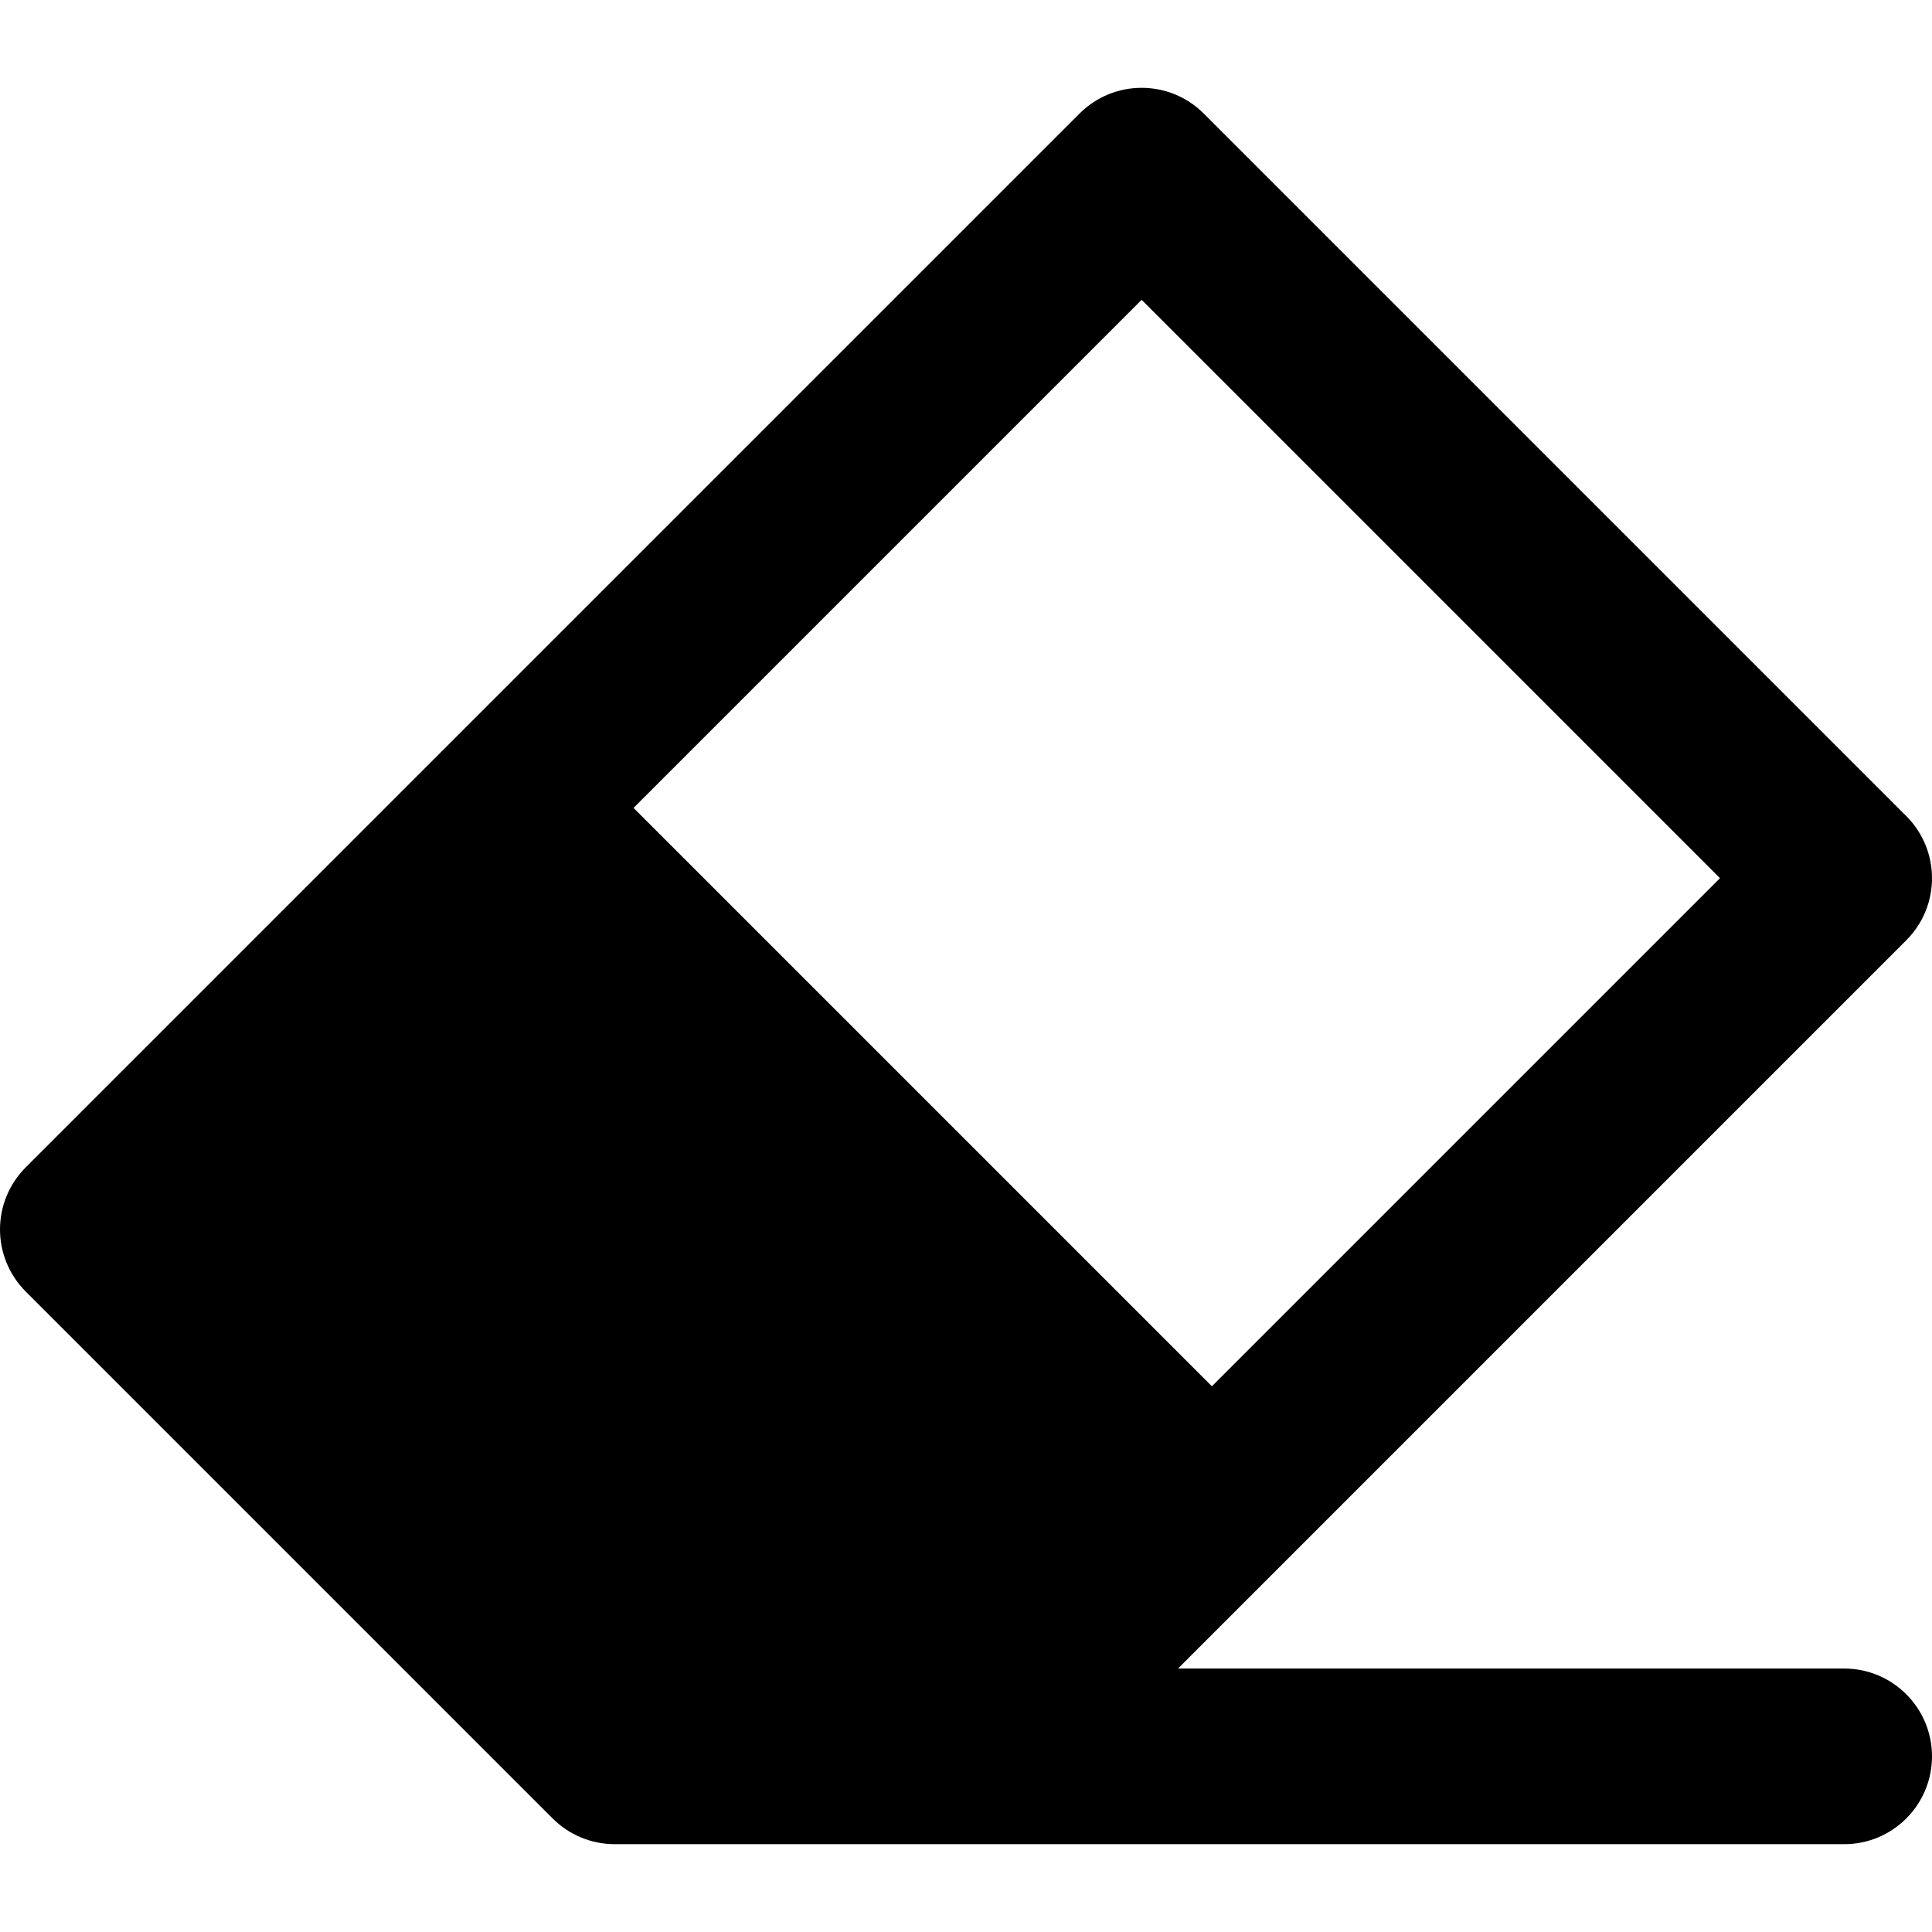
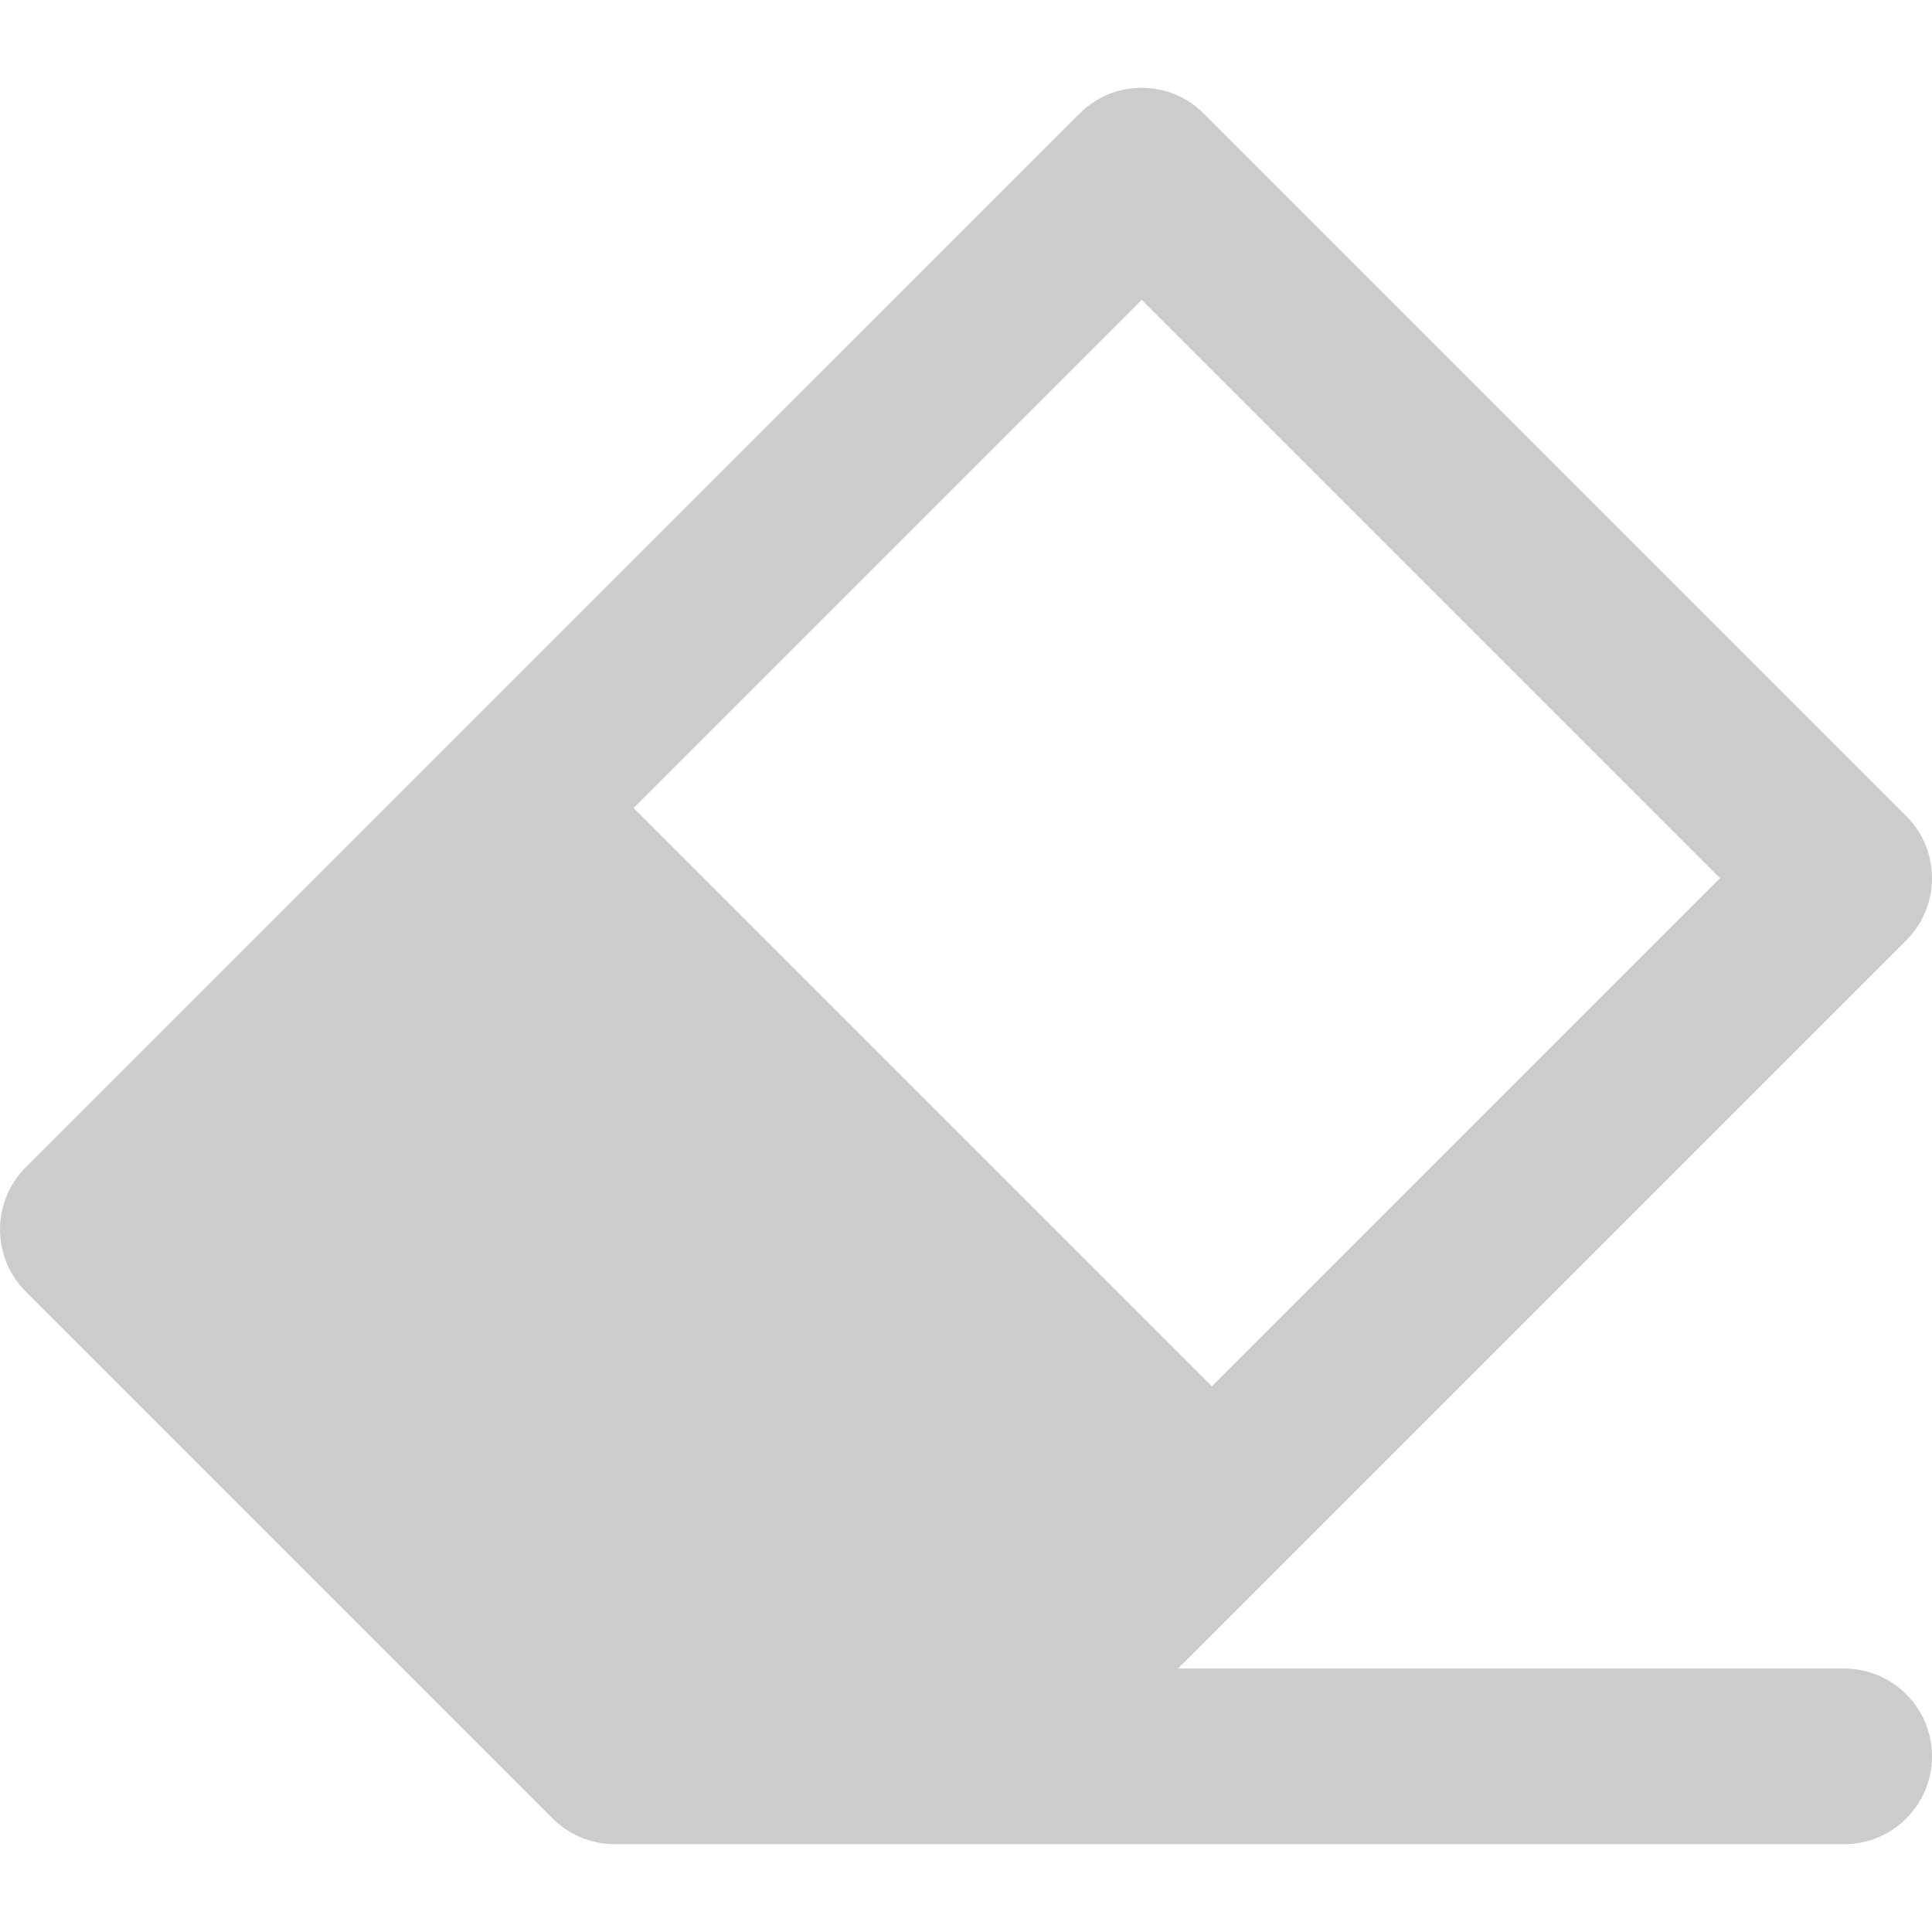
<svg xmlns="http://www.w3.org/2000/svg" version="1.1" id="Layer_1" x="0px" y="0px" viewBox="0 0 330 330" style="enable-background:new 0 0 330 330;" xml:space="preserve">
  <defs id="defs36" />
-   <path id="XMLID_85_" d="M315,285H201.214l124.393-124.394c5.858-5.857,5.858-15.355,0-21.213l-120-120  c-5.857-5.858-15.355-5.858-21.213,0l-180,179.999C1.58,202.205,0,206.02,0,209.999s1.58,7.794,4.394,10.607l90,90  c2.813,2.813,6.628,4.393,10.606,4.393L165,315c0.006,0,0.011-0.001,0.017-0.001L315,315c8.283,0,15-6.716,15-15  C330,291.716,323.284,285,315,285z M195,51.213L293.787,150L207,236.787L108.213,138L195,51.213z" />
-   <g id="g3">
- </g>
-   <g id="g5">
- </g>
-   <g id="g7">
- </g>
-   <g id="g9">
- </g>
-   <g id="g11">
- </g>
-   <g id="g13">
- </g>
-   <g id="g15">
- </g>
-   <g id="g17">
- </g>
-   <g id="g19">
- </g>
-   <g id="g21">
- </g>
-   <g id="g23">
- </g>
-   <g id="g25">
- </g>
-   <g id="g27">
- </g>
-   <g id="g29">
- </g>
-   <g id="g31">
- </g>
+   <path id="XMLID_85_" d="M315,285H201.214l124.393-124.394c5.858-5.857,5.858-15.355,0-21.213l-120-120  c-5.857-5.858-15.355-5.858-21.213,0l-180,179.999C1.58,202.205,0,206.02,0,209.999s1.58,7.794,4.394,10.607l90,90  c2.813,2.813,6.628,4.393,10.606,4.393L165,315c0.006,0,0.011-0.001,0.017-0.001L315,315c8.283,0,15-6.716,15-15  C330,291.716,323.284,285,315,285z M195,51.213L293.787,150L207,236.787L108.213,138L195,51.213z" style="fill:#cccccc" />
</svg>
